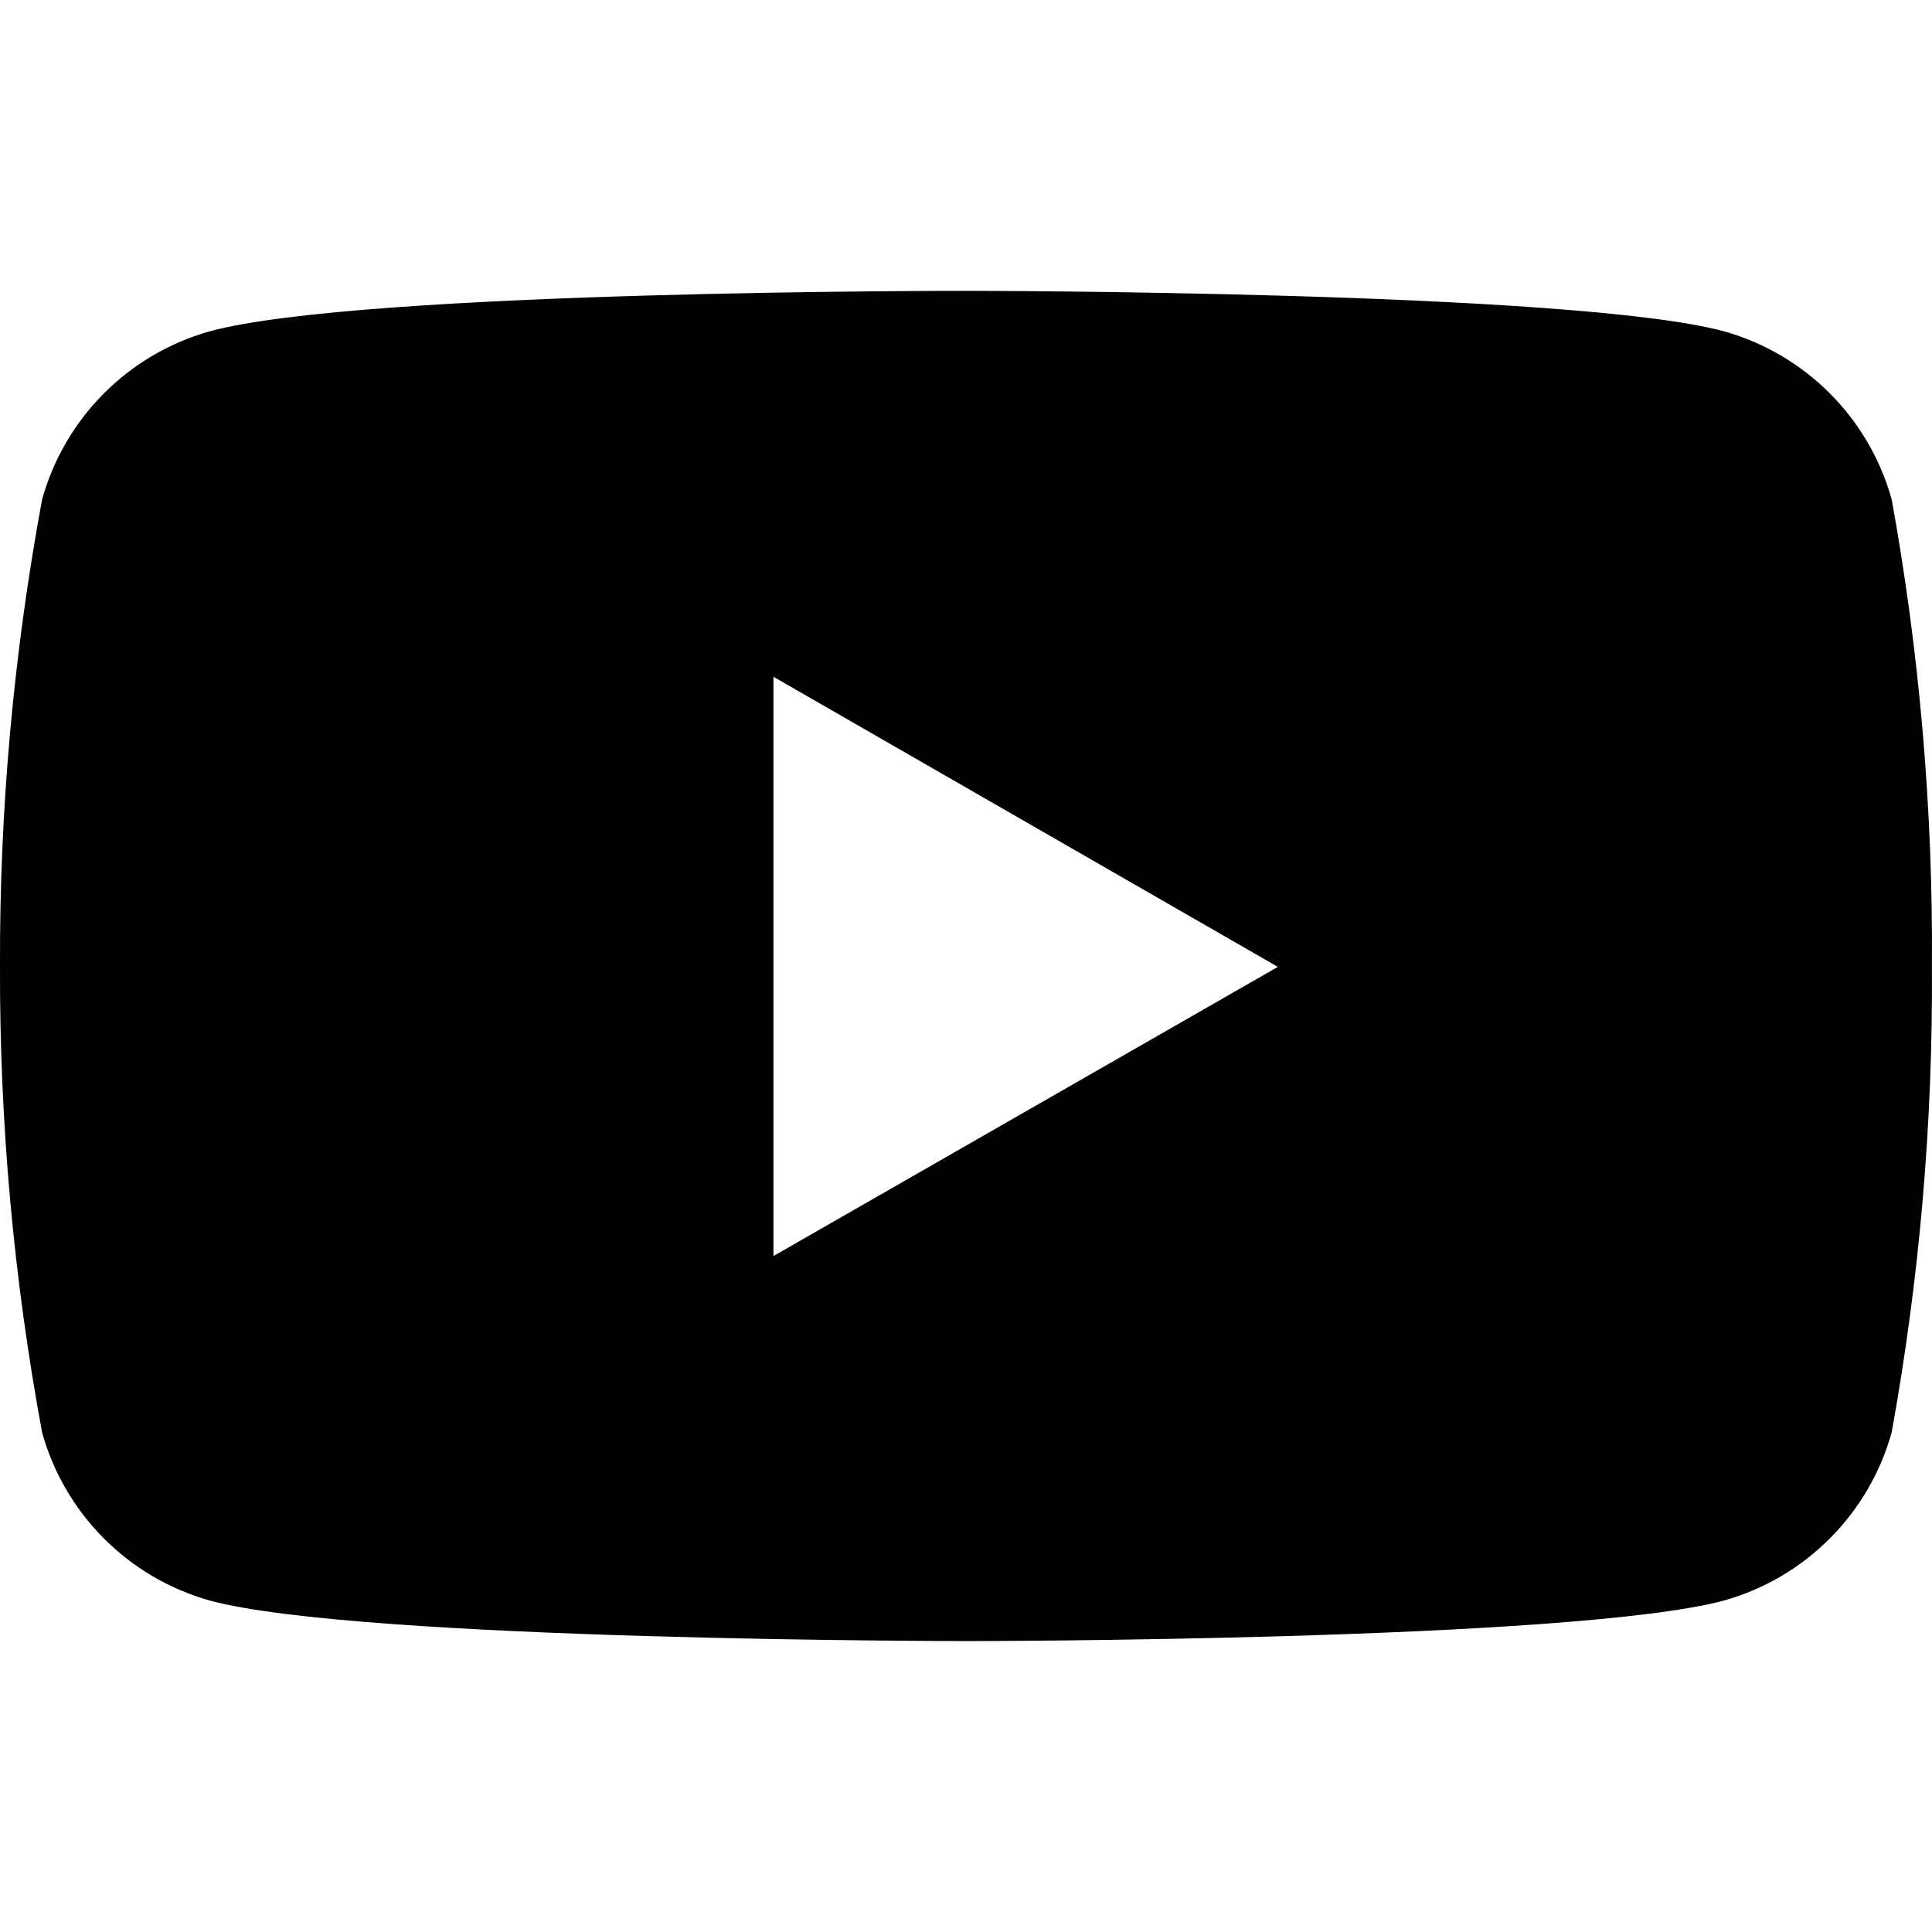
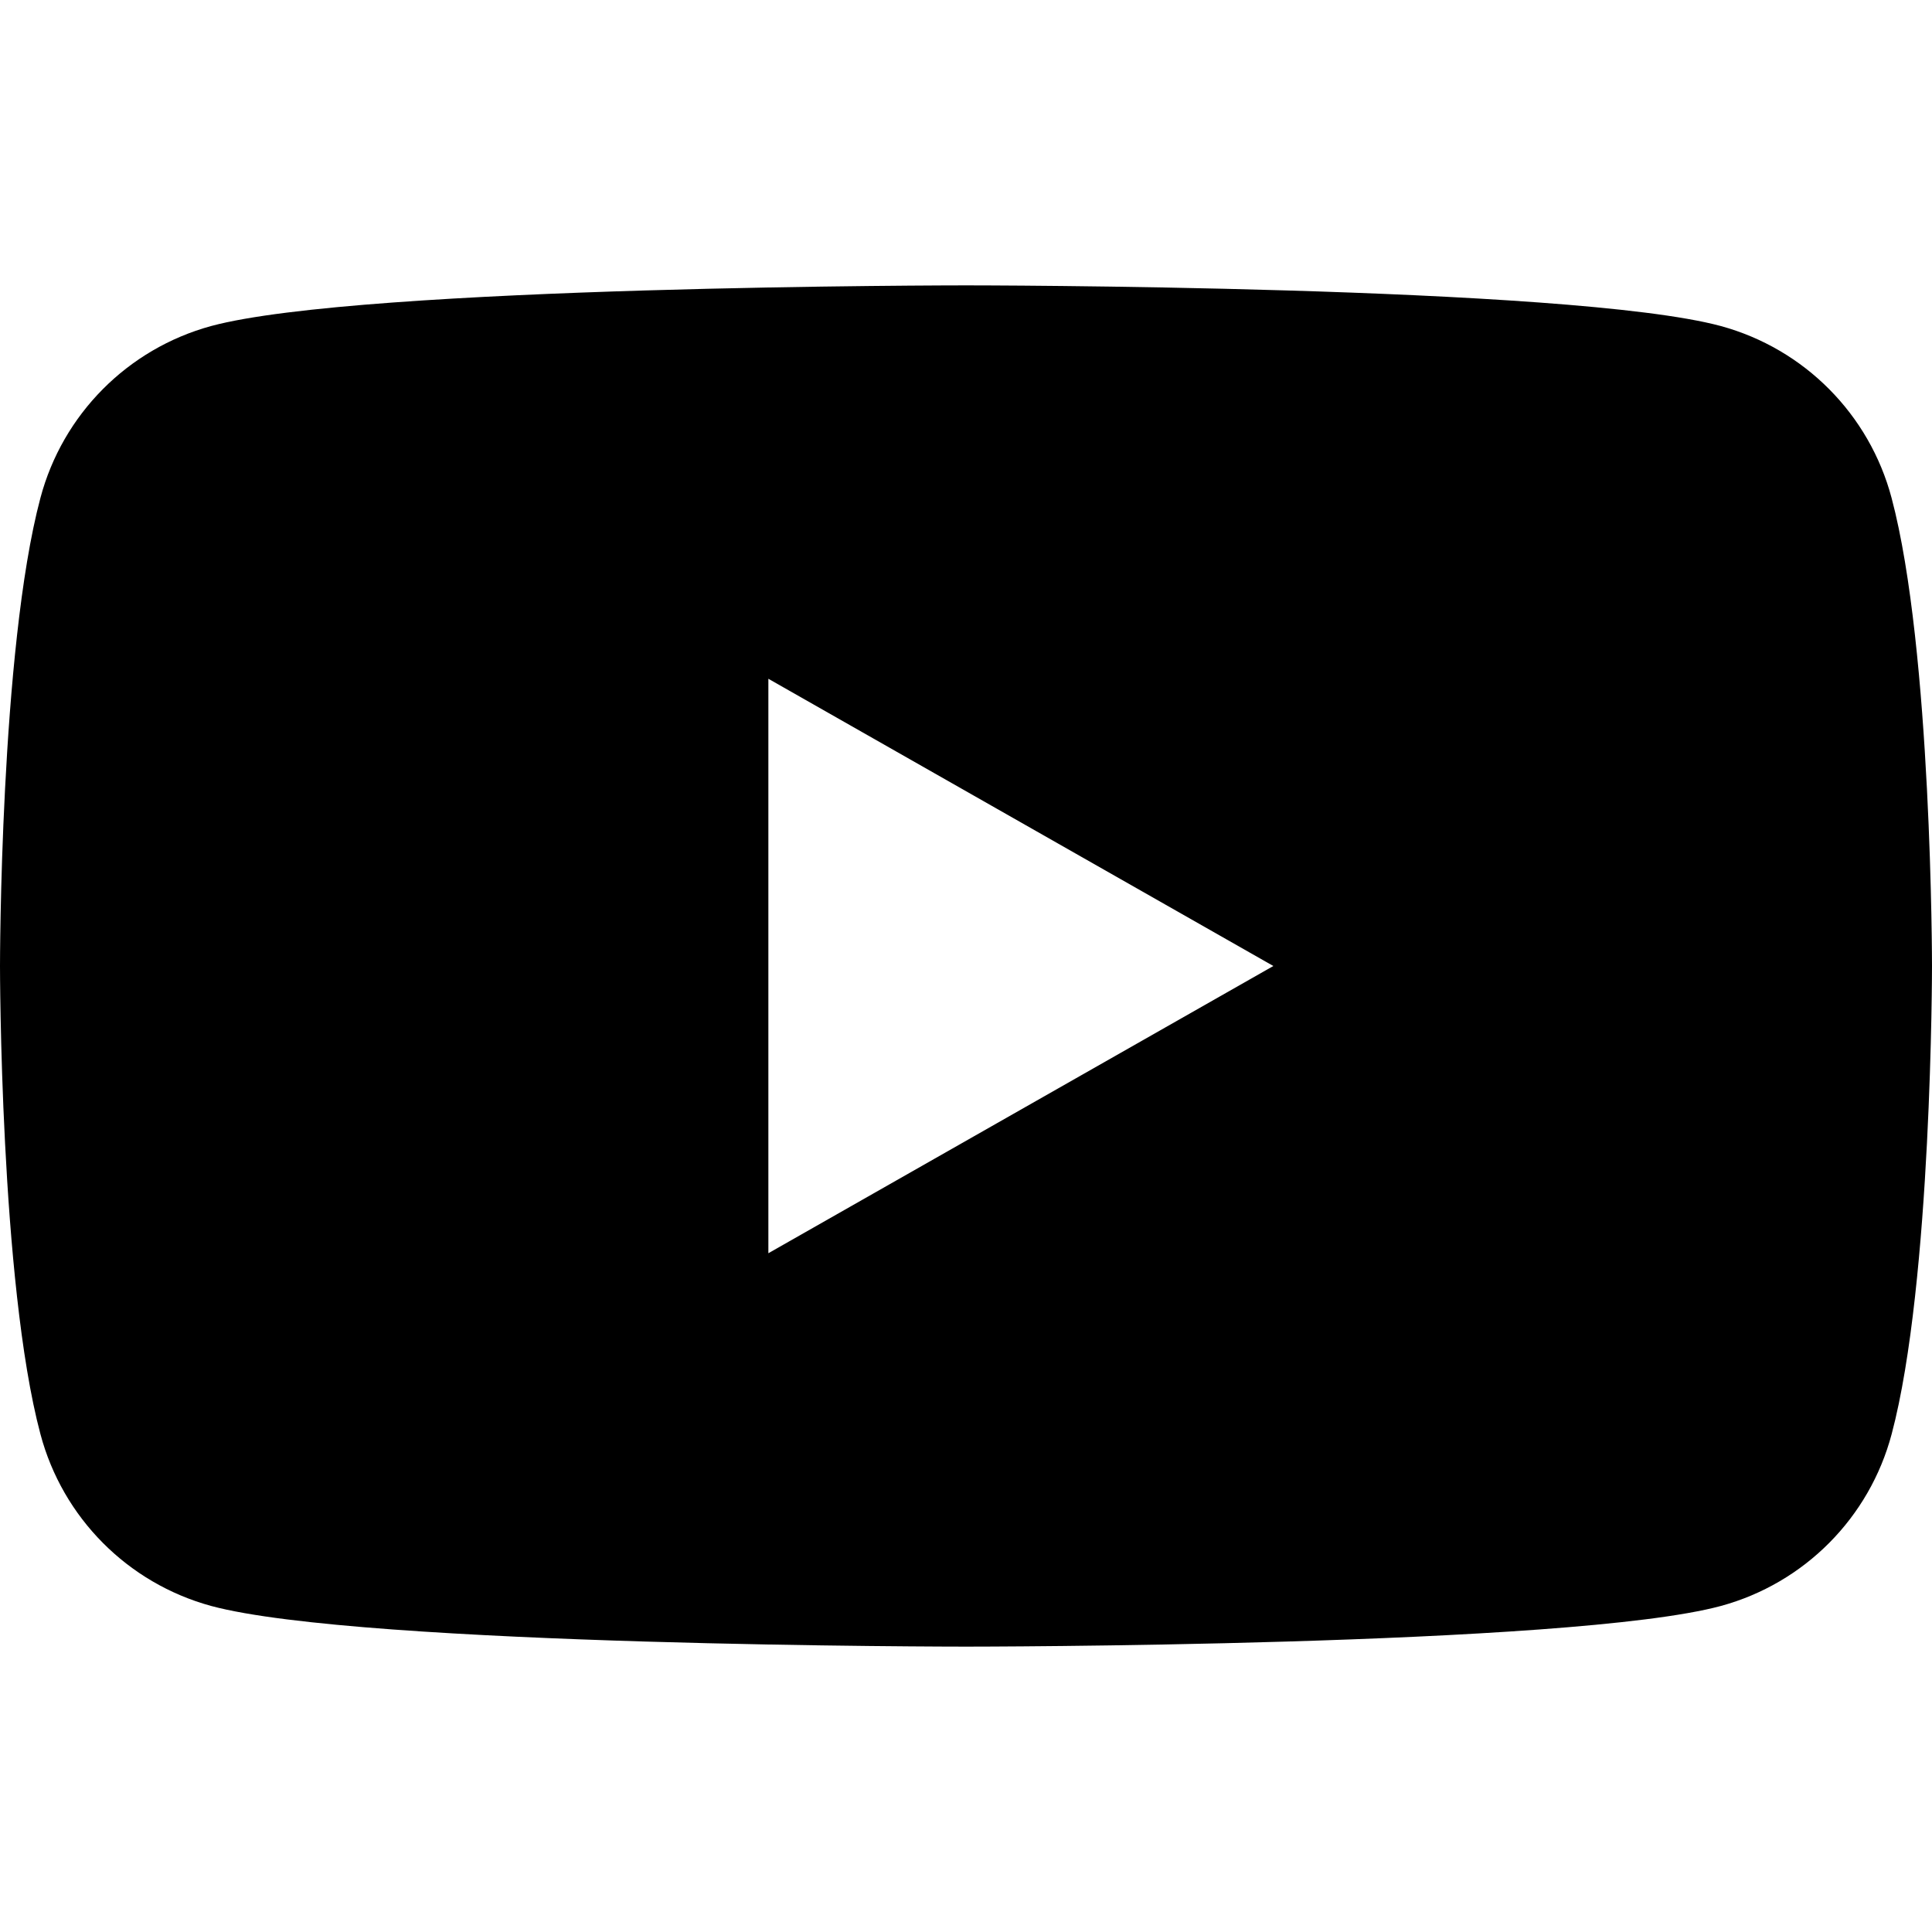
<svg xmlns="http://www.w3.org/2000/svg" role="img" viewBox="0 0 24 24">
-   <path d="M23.499 6.203a3.008 3.008 0 00-2.089-2.089c-1.87-.501-9.4-.501-9.4-.501s-7.509-.01-9.399.501a3.008 3.008 0 00-2.088 2.09A31.258 31.26 0 000 12.01a31.258 31.26 0 00.523 5.785 3.008 3.008 0 002.088 2.089c1.869.502 9.4.502 9.4.502s7.508 0 9.399-.502a3.008 3.008 0 002.089-2.09 31.258 31.26 0 00.5-5.784 31.258 31.26 0 00-.5-5.808zm-13.891 9.4V8.407l6.266 3.604z" />
+   <path d="M23.498 6.186a3.016 3.016 0 0 0-2.122-2.136C19.505 3.545 12 3.545 12 3.545s-7.505 0-9.377.505A3.017 3.017 0 0 0 .502 6.186C0 8.07 0 12 0 12s0 3.93.502 5.814a3.016 3.016 0 0 0 2.122 2.136c1.871.505 9.376.505 9.376.505s7.505 0 9.377-.505a3.015 3.015 0 0 0 2.122-2.136C24 15.93 24 12 24 12s0-3.93-.502-5.814zM9.545 15.568V8.432L15.818 12l-6.273 3.568z" />
</svg>
